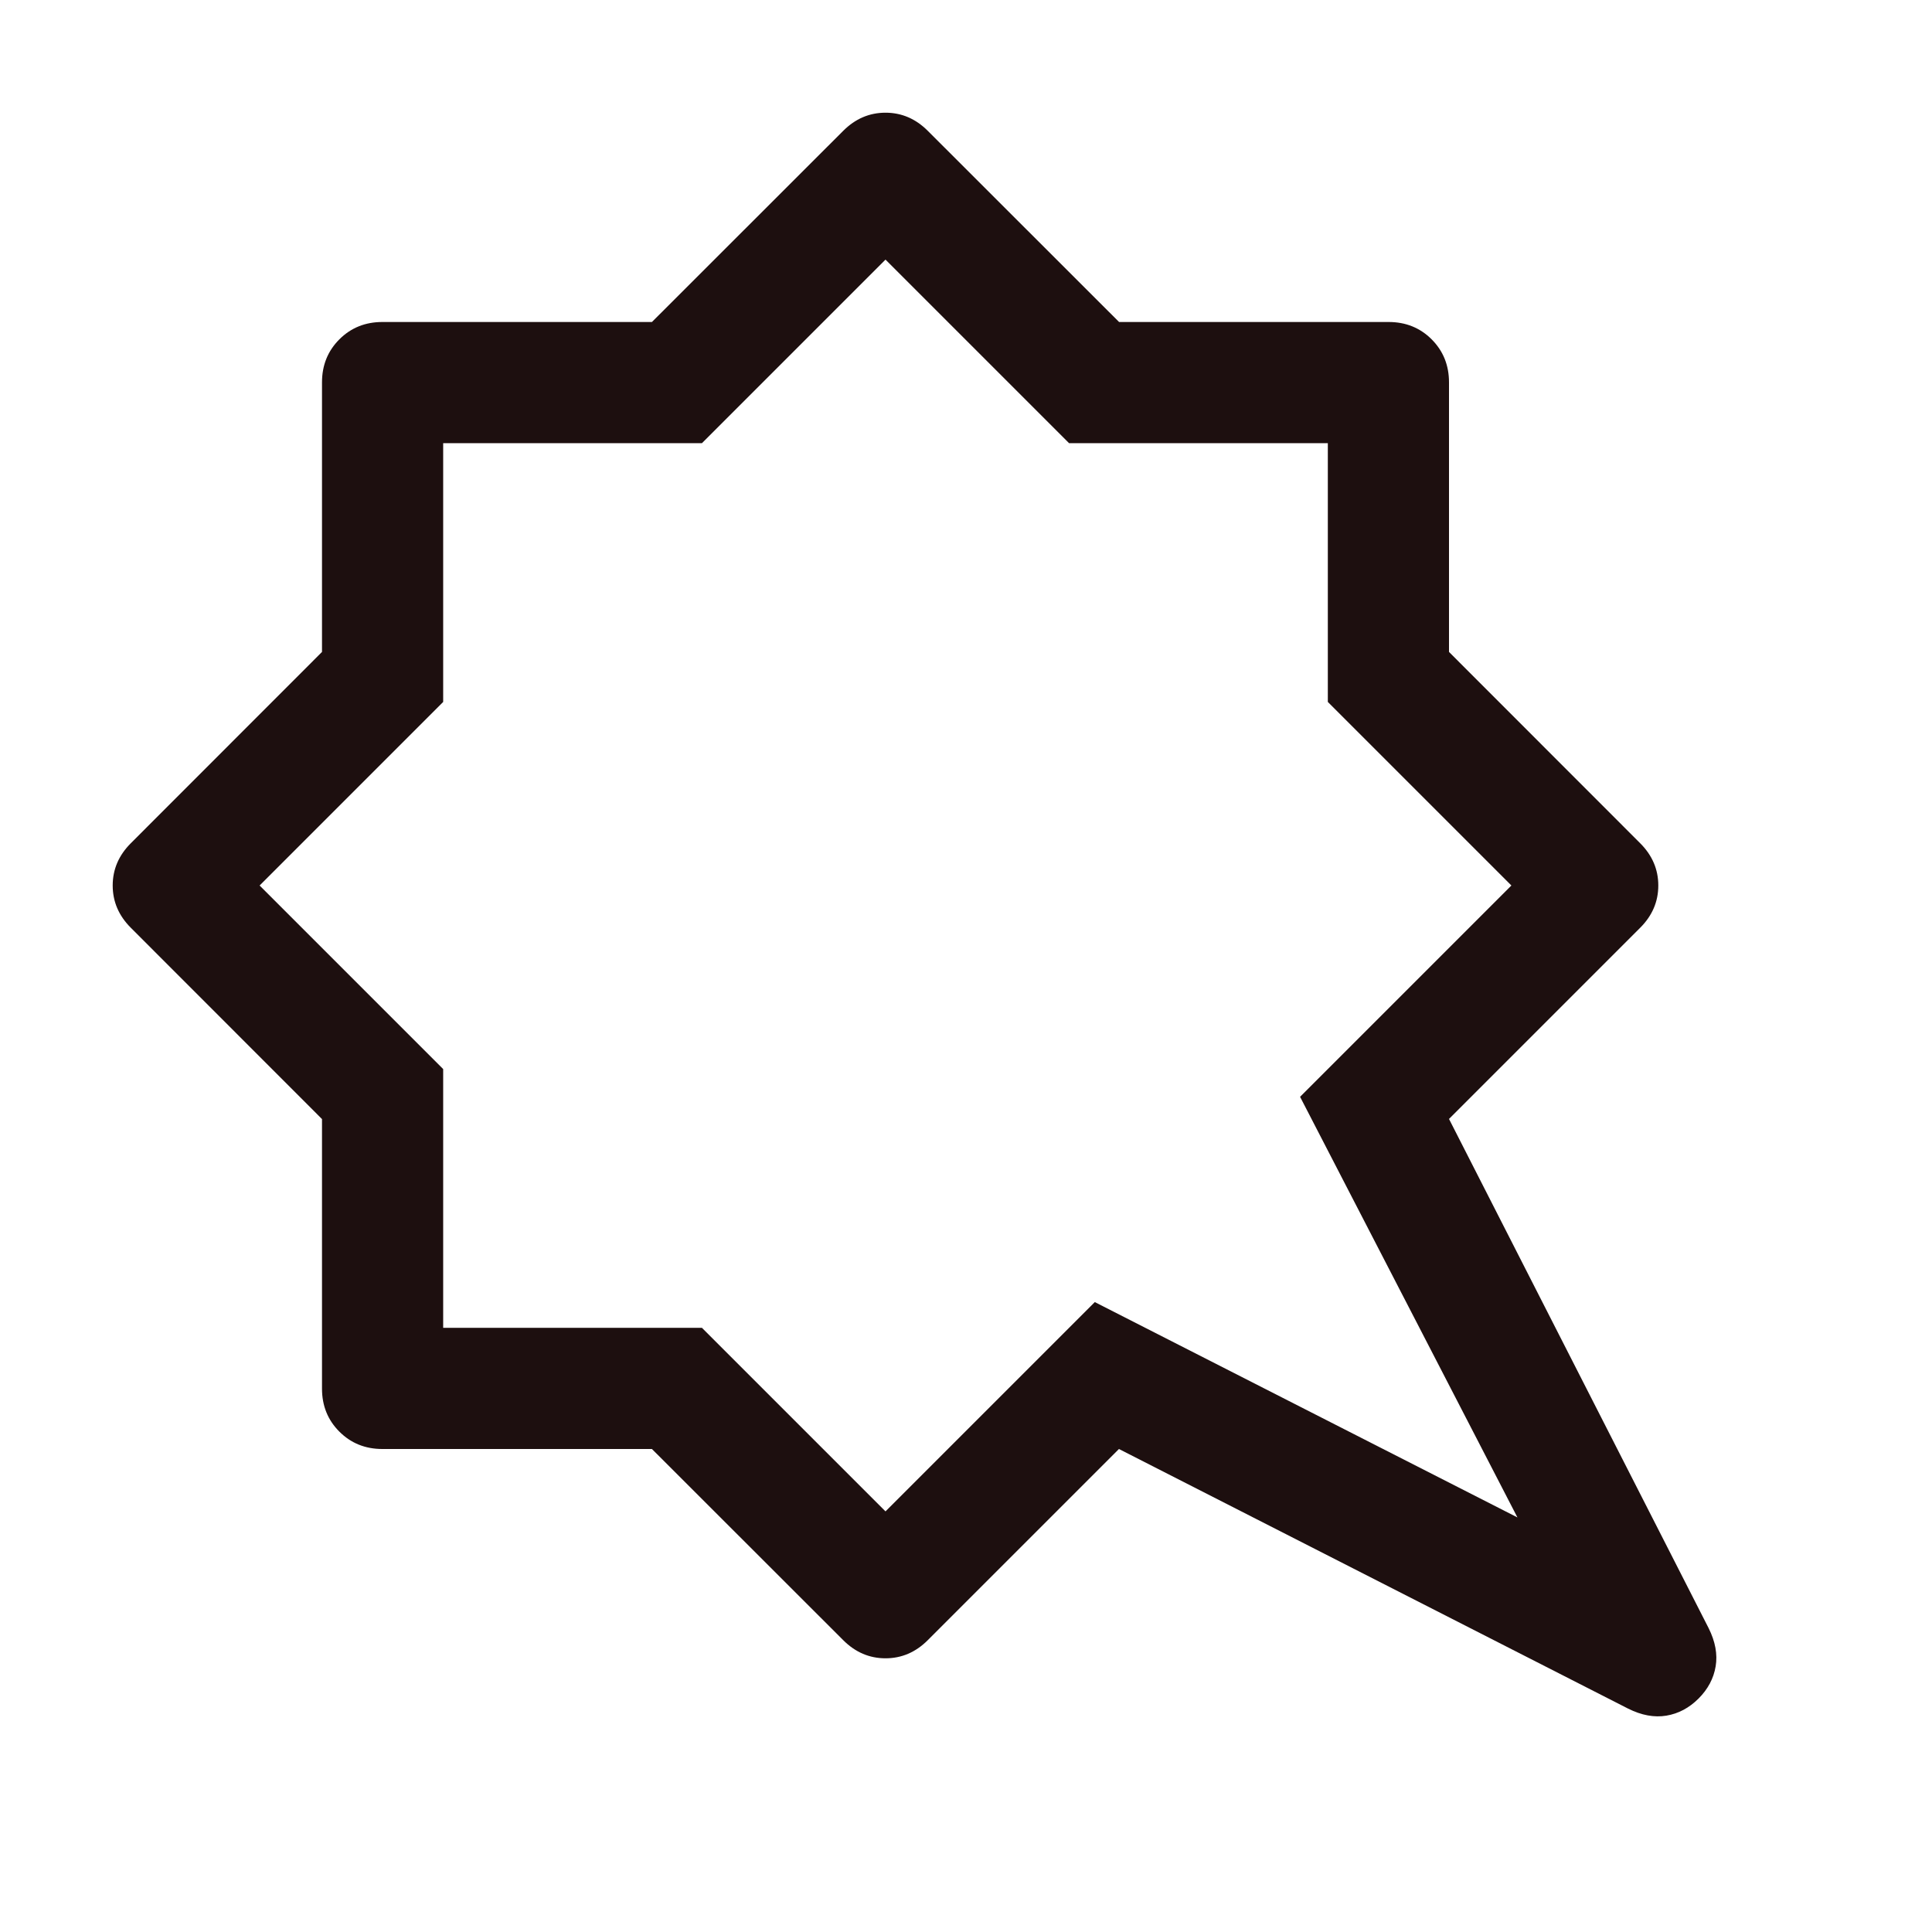
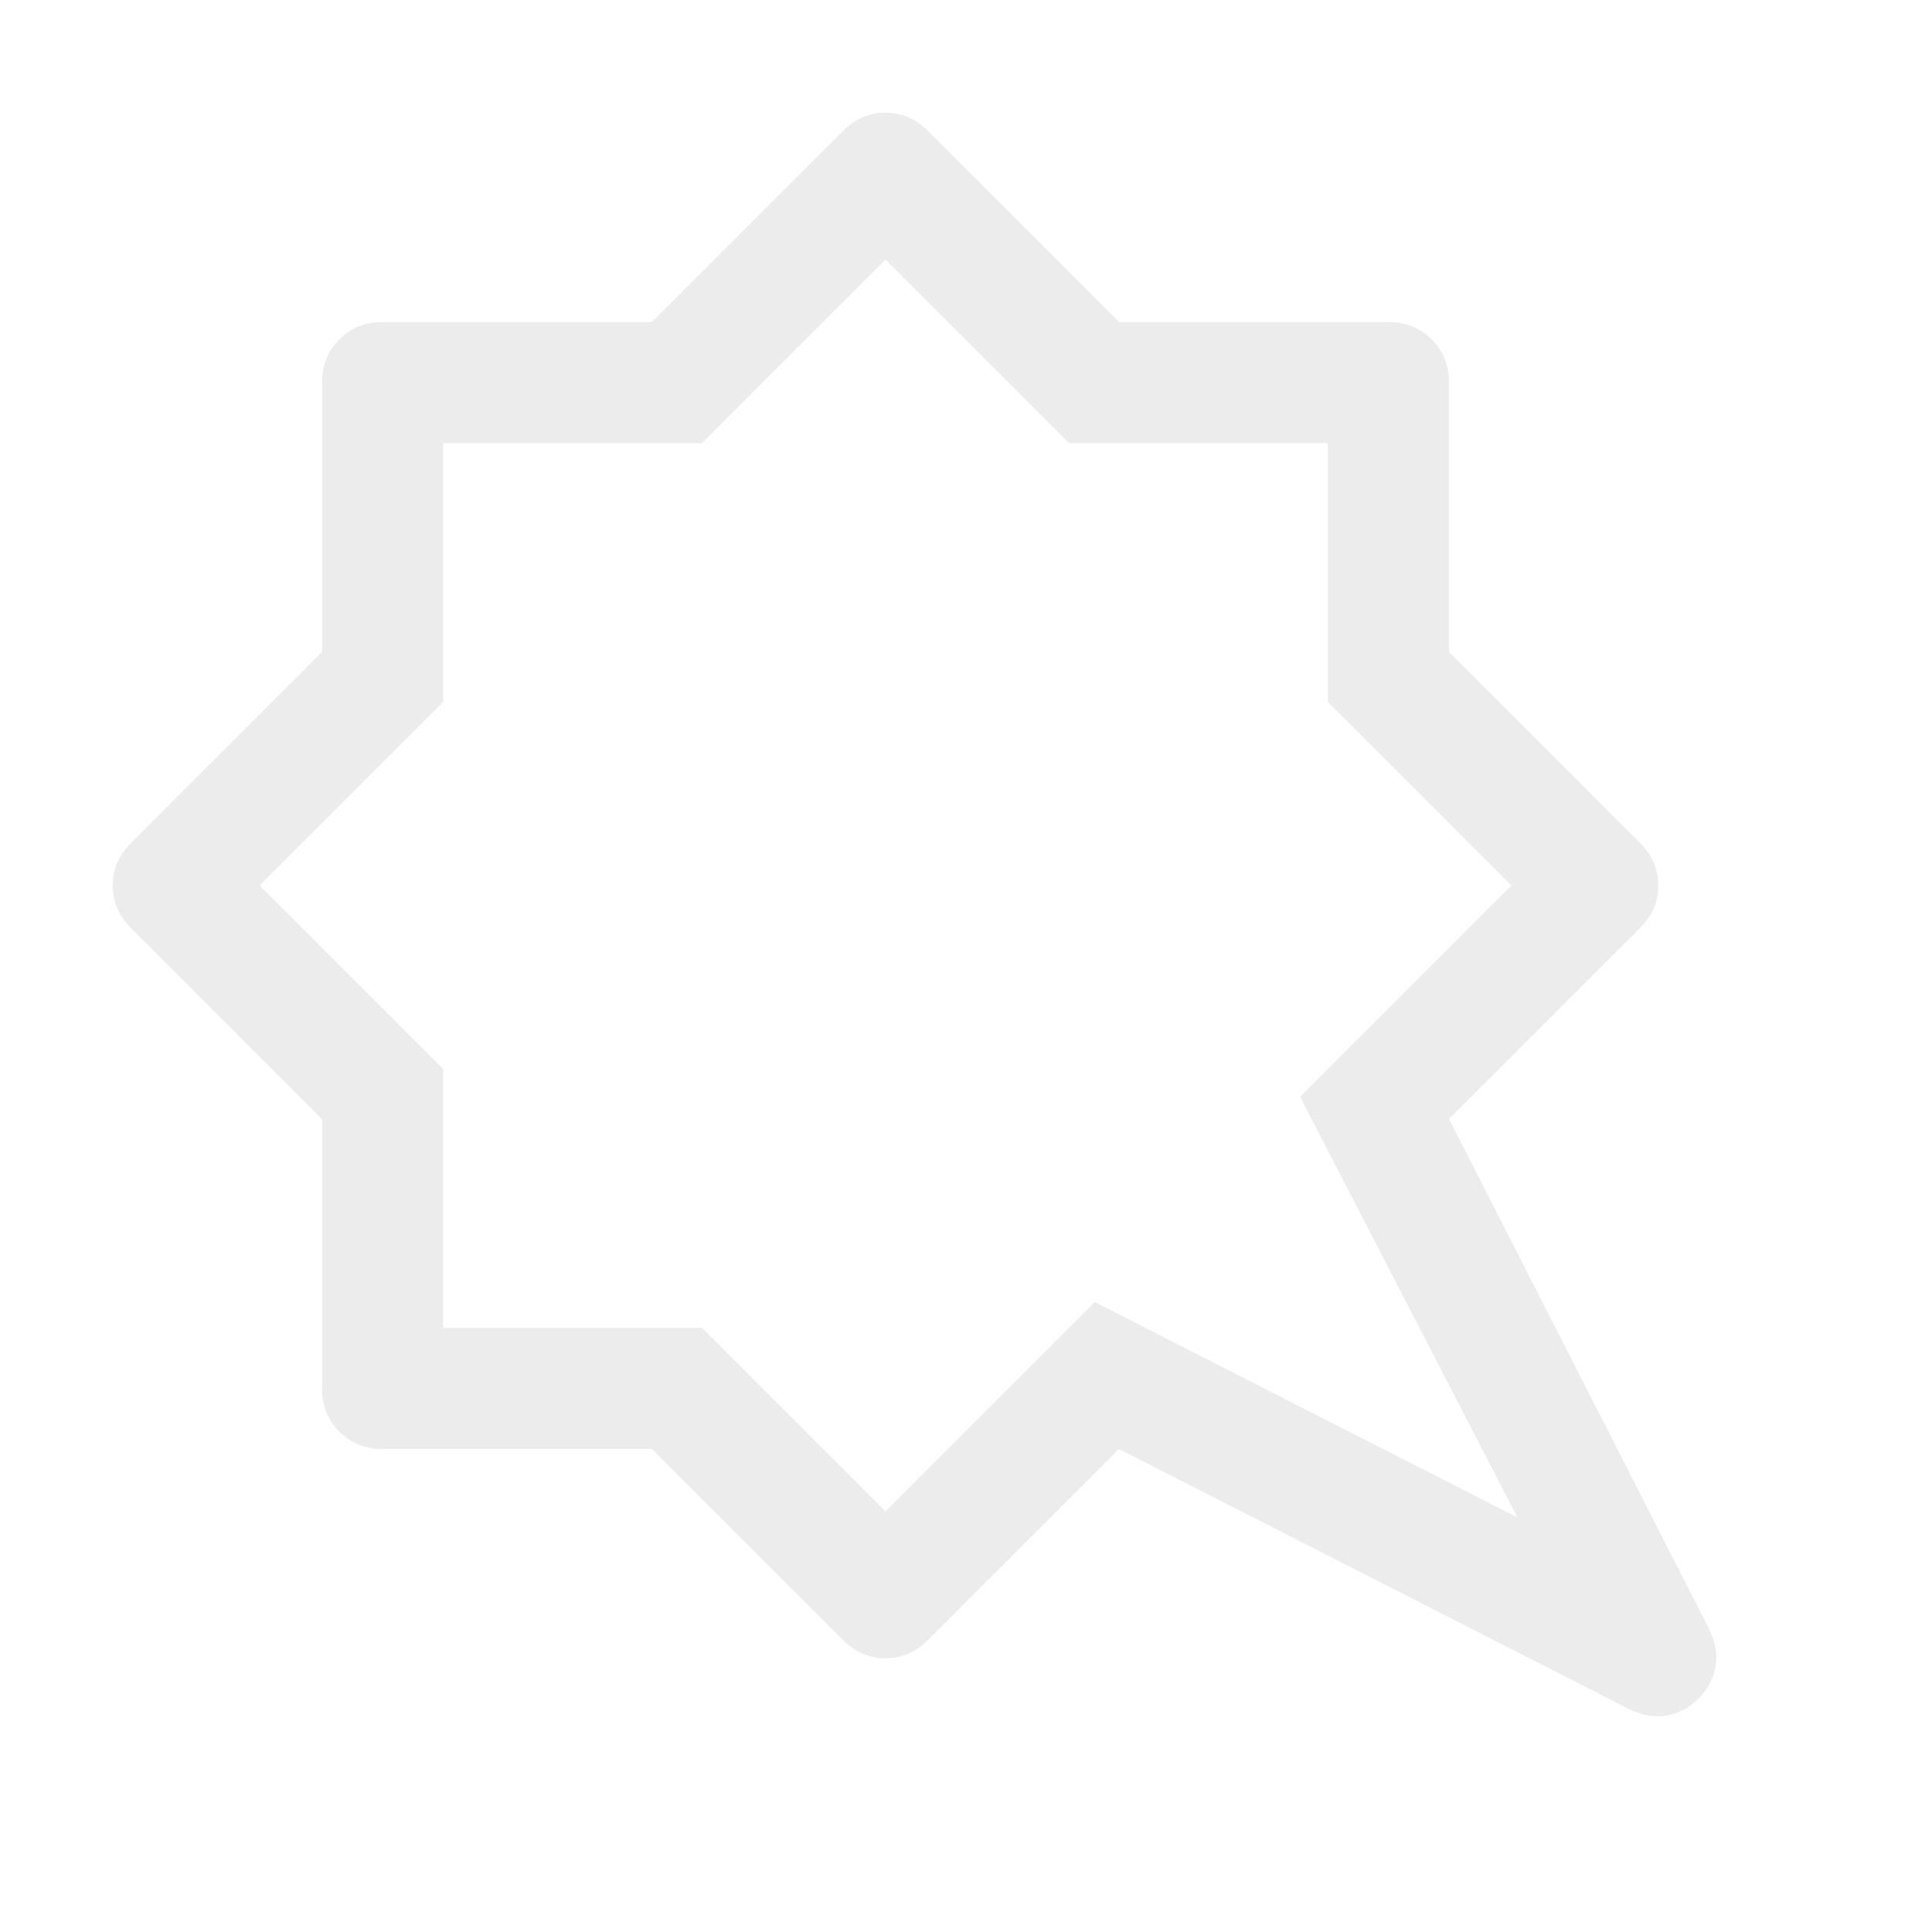
- <svg xmlns="http://www.w3.org/2000/svg" height="20px" viewBox="0 -960 960 960" width="20px" fill="#1d0f0f">
+ <svg xmlns="http://www.w3.org/2000/svg" height="20px" viewBox="0 -960 960 960" width="20px" fill="#ececed">
  <path d="M754-206 646-415l105-105-91.21-91.21v-128.58H531.21L440-831l-91.21 91.21H220.21v128.58L129-520l91.21 91.21v128.58h128.58L440-209l104-104 210 107Zm90 90q-7 7-16 8.5t-19-3.5L556-240l-95 95q-9 9-21 9t-21-9l-95.06-95H190q-12.75 0-21.37-8.63Q160-257.25 160-270v-133.94L65-499q-9-9-9-21t9-21l95-95.06V-770q0-12.75 8.63-21.38Q177.25-800 190-800h133.94L419-895q9-9 21-9t21 9l95.06 95H690q12.75 0 21.38 8.62Q720-782.75 720-770v133.94L815-541q9 9 9 21t-9 21l-95 95 129 253q5 10 3.5 19t-8.5 16ZM441-518Z" />
</svg>
